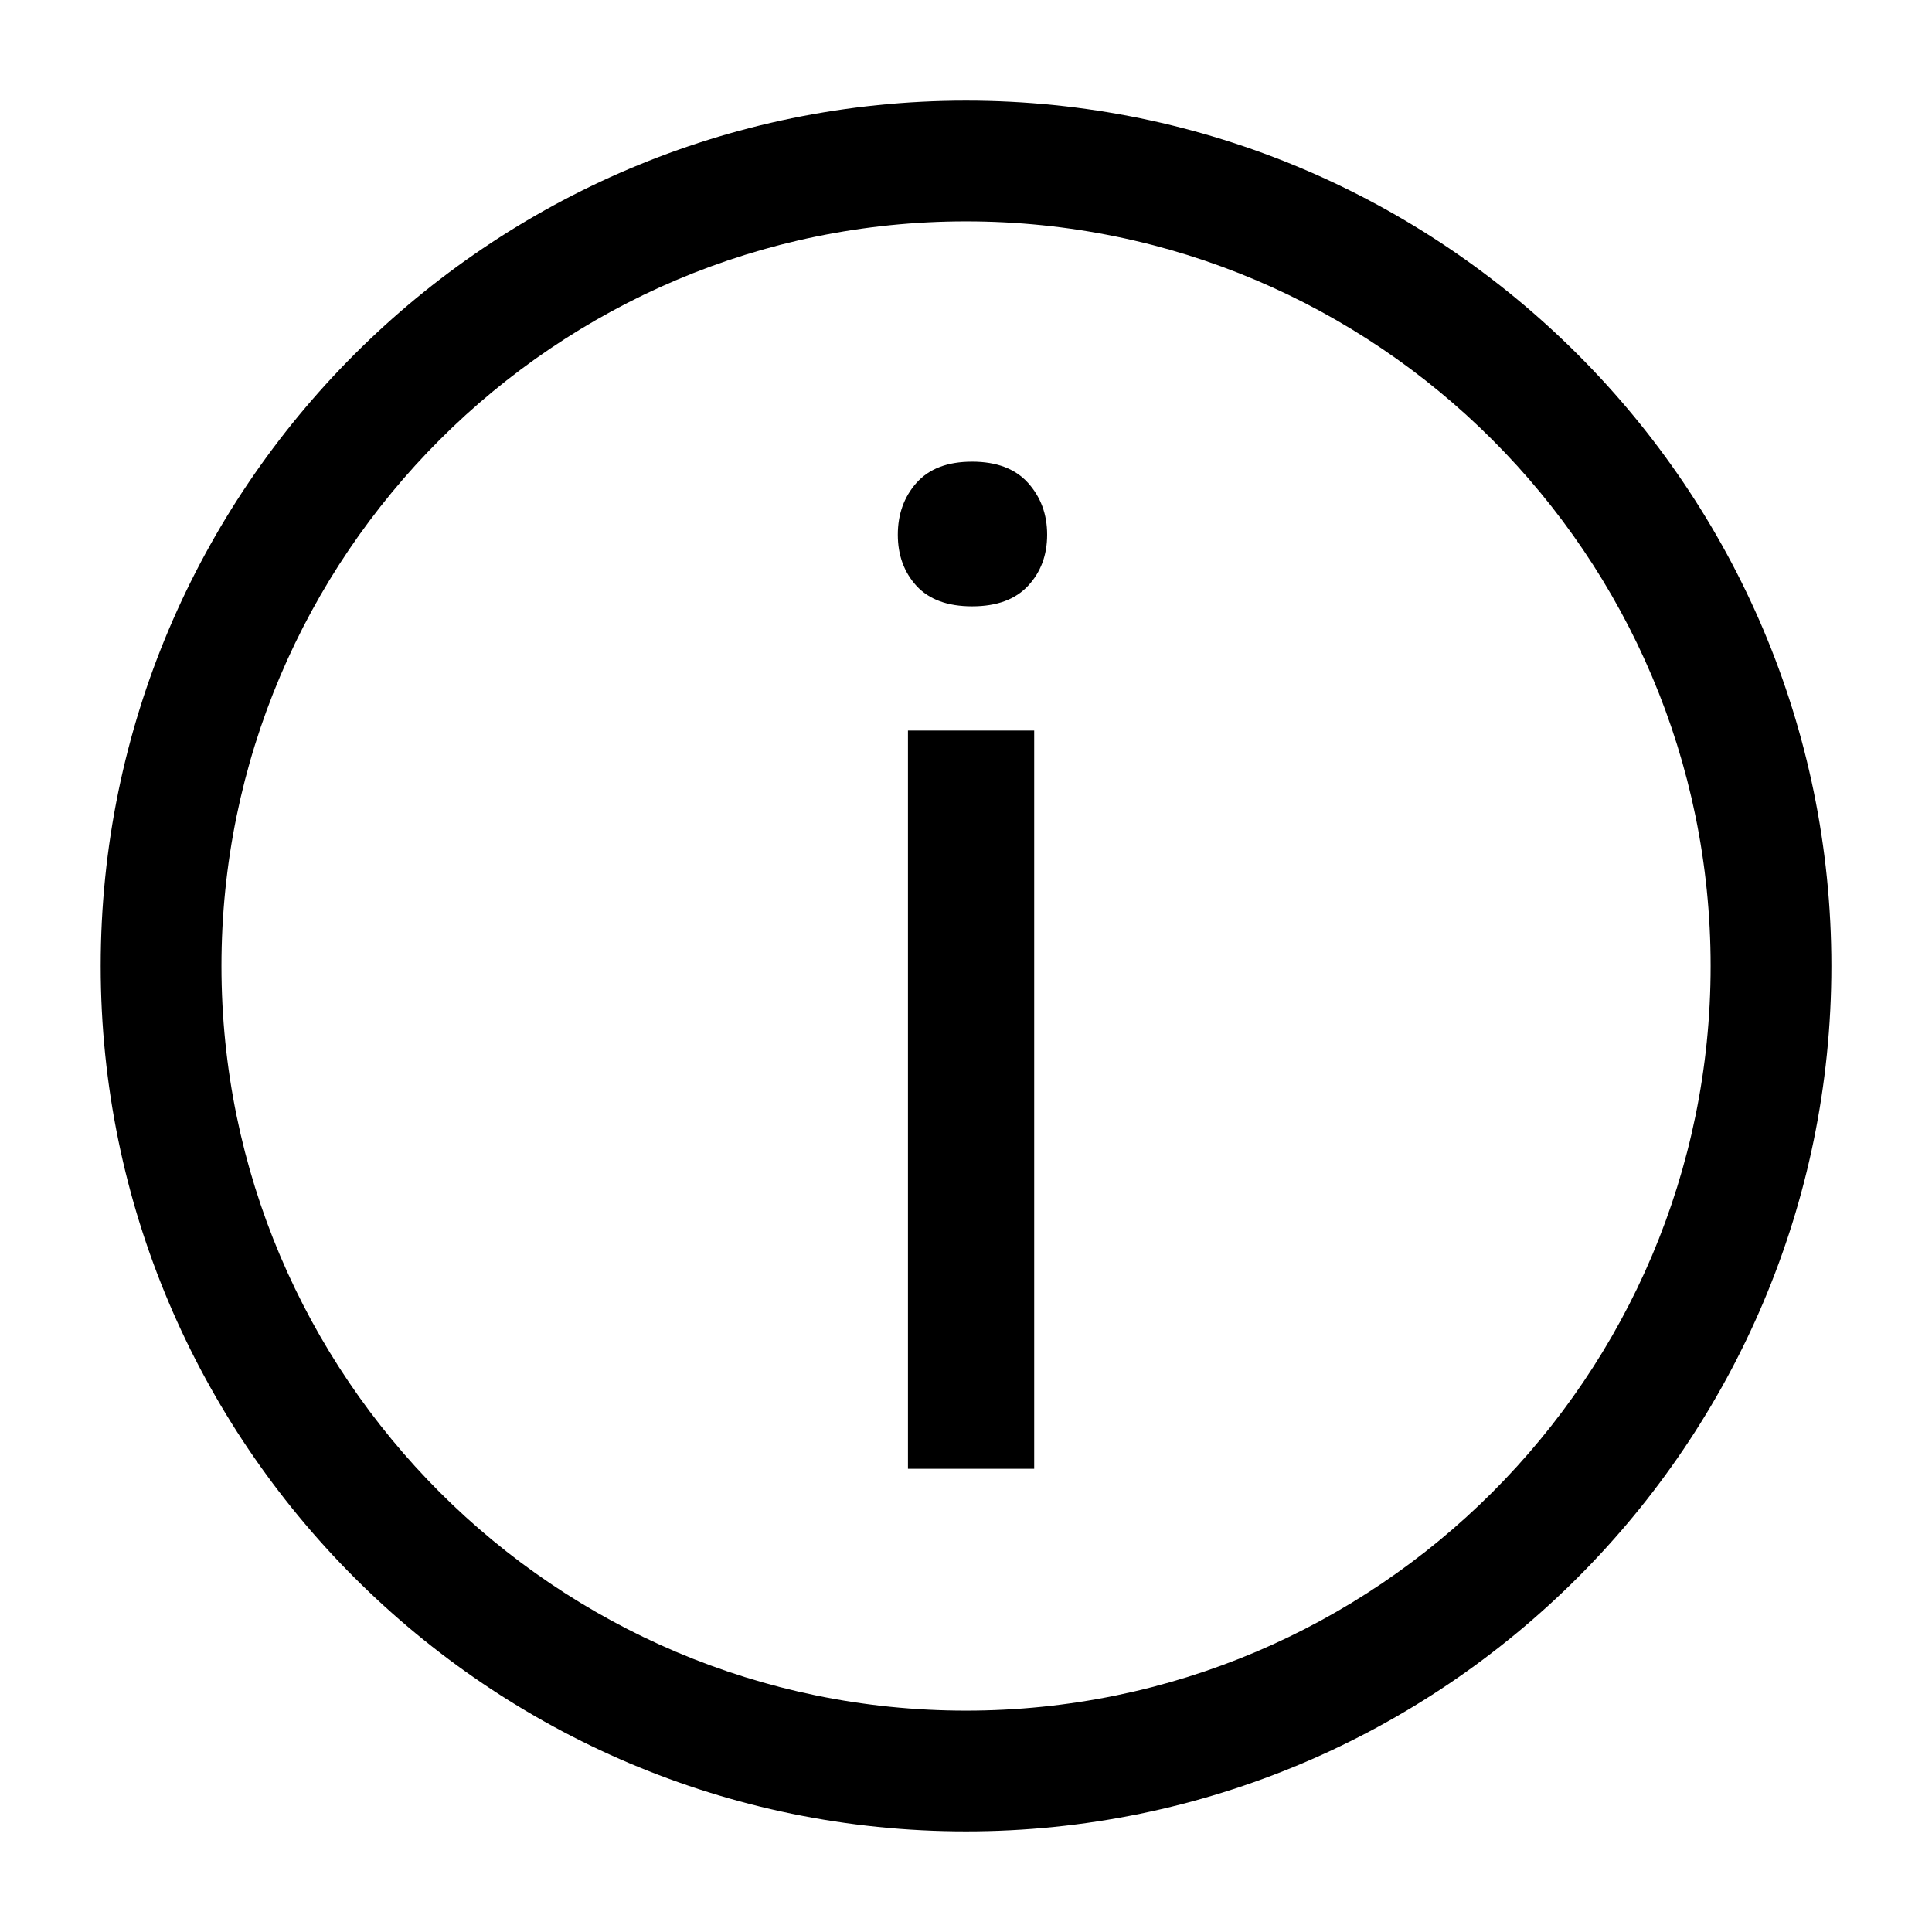
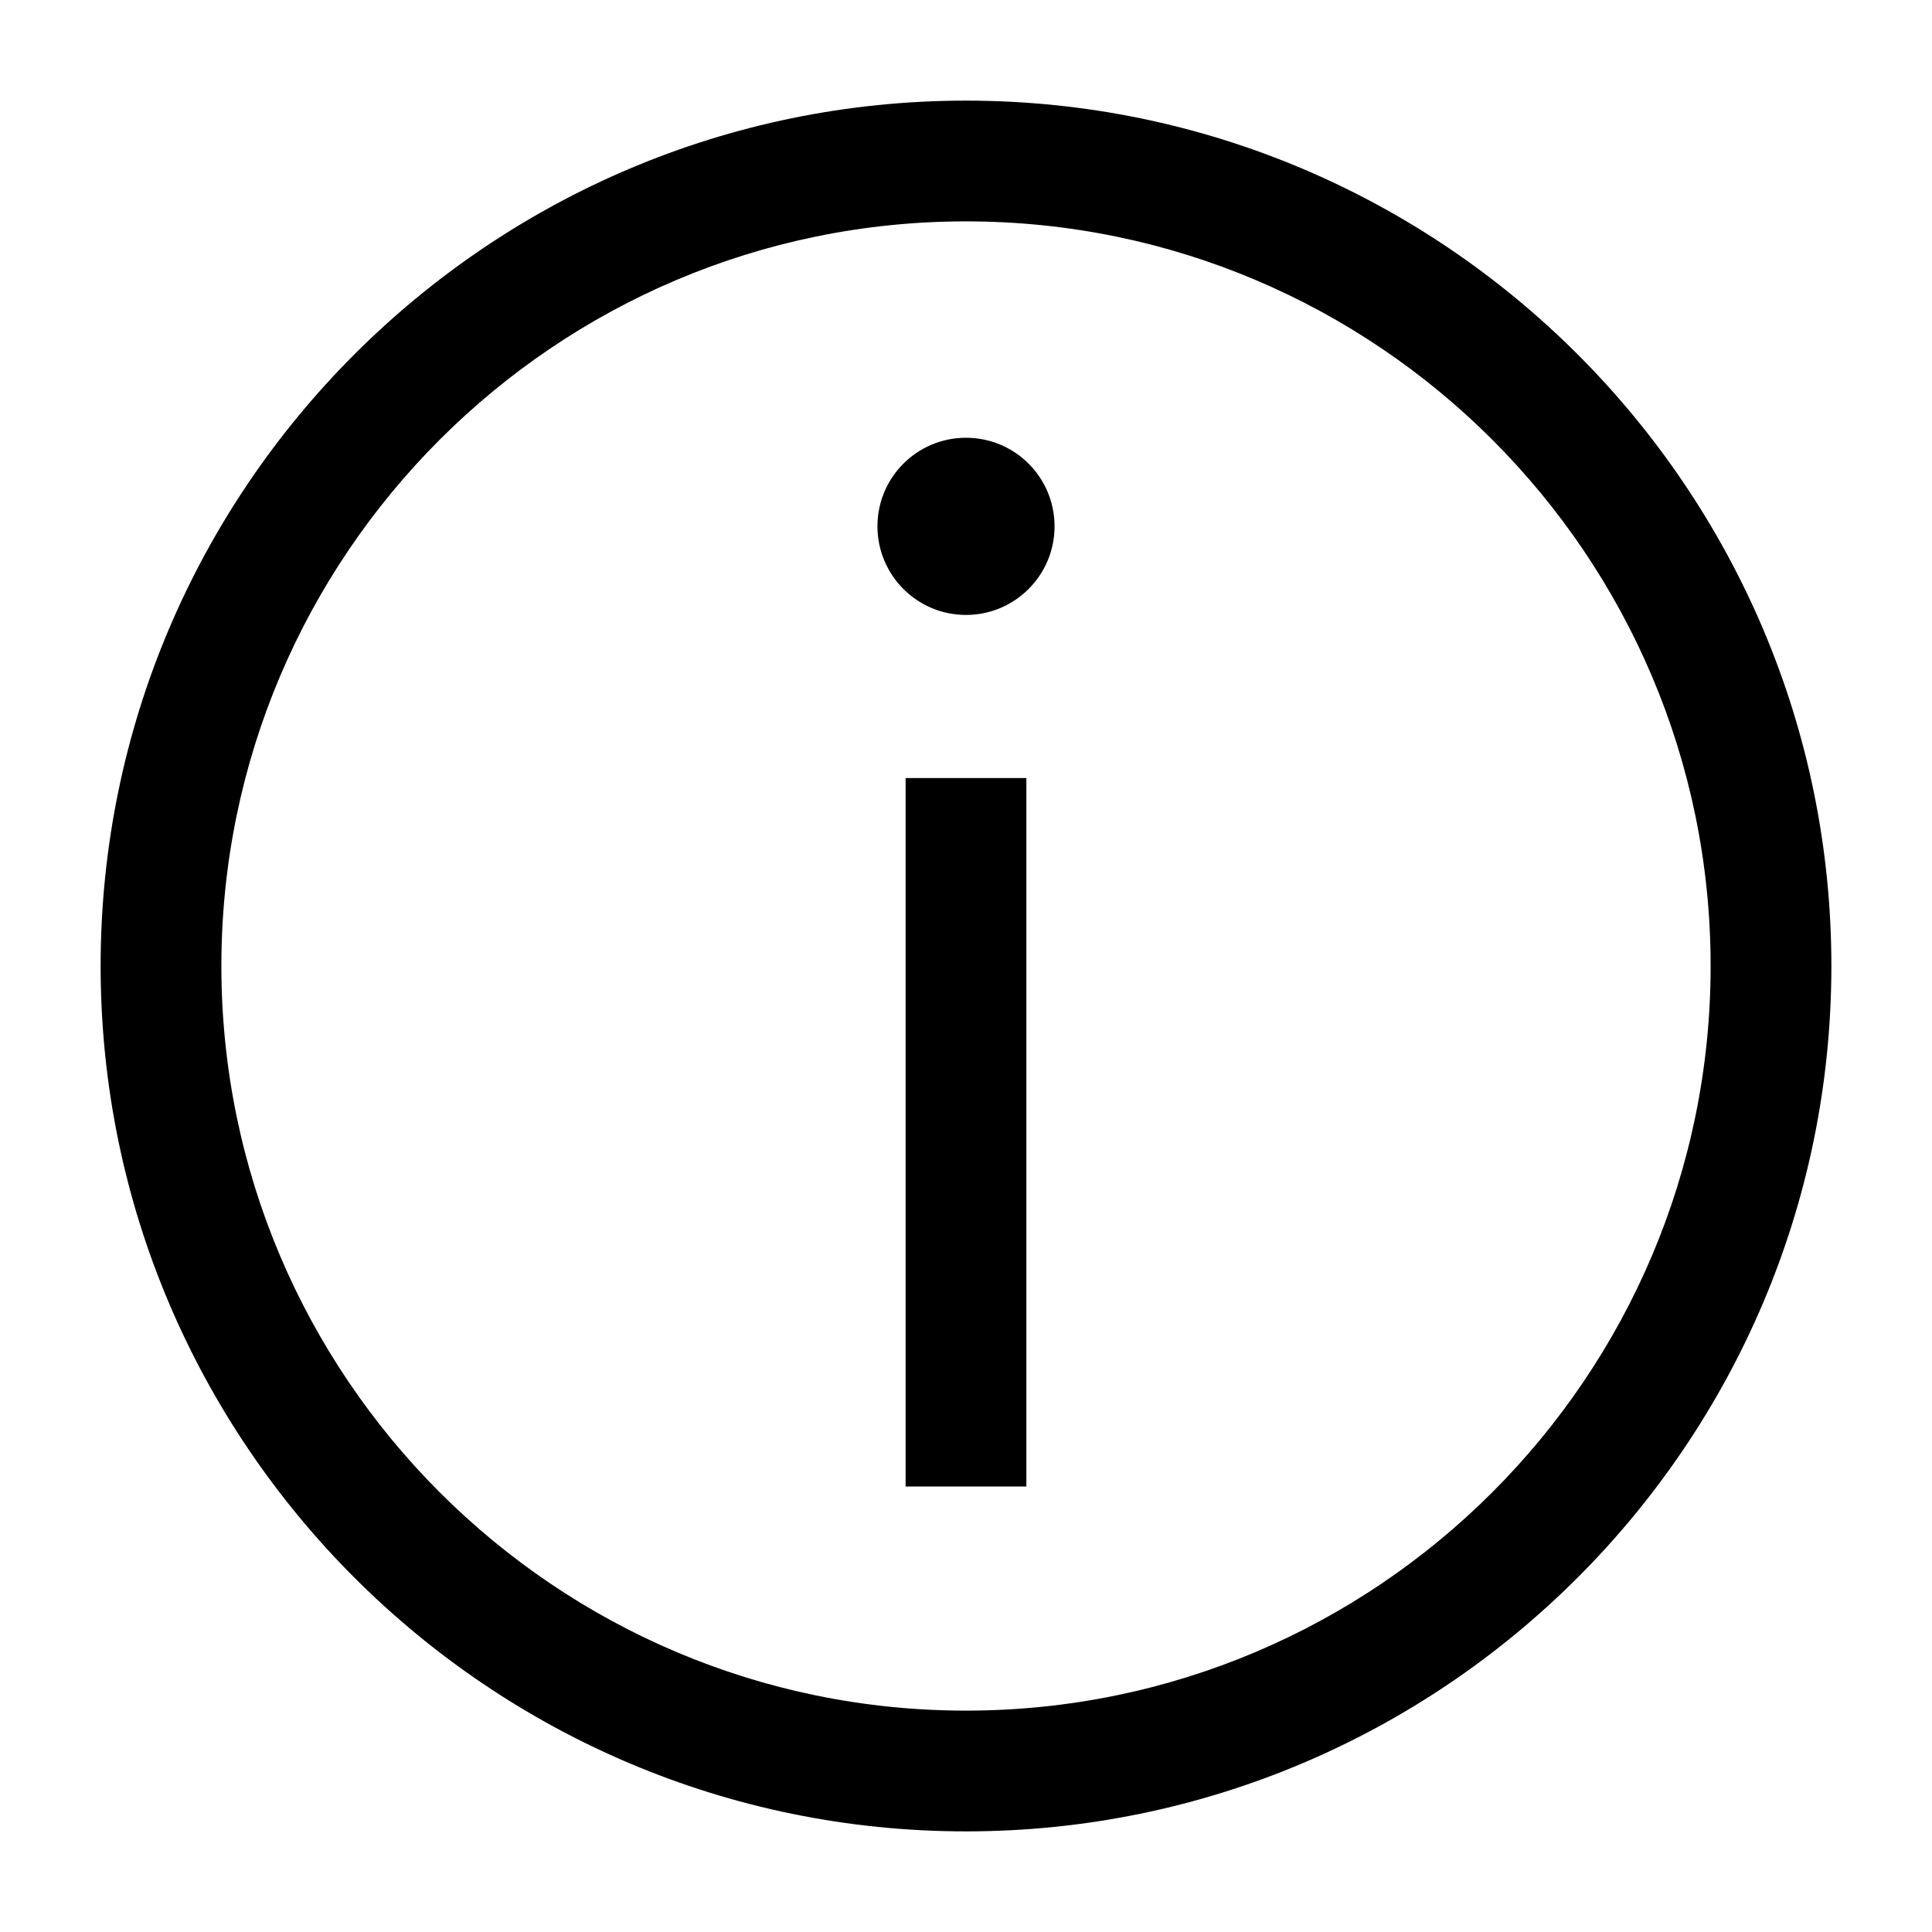
<svg xmlns="http://www.w3.org/2000/svg" id="a" viewBox="0 0 24 24">
-   <path d="M11.279,9.075h1.568v9.171h-1.568v-9.171ZM12.076,5.735c-.306,0-.535.088-.691.263-.155.175-.232.39-.232.644,0,.254.077.466.232.636.156.169.386.254.691.254.305,0,.536-.085.694-.254s.238-.381.238-.636c0-.254-.08-.469-.238-.644-.158-.175-.39-.263-.694-.263ZM22.75,12c0,5.927-4.822,10.75-10.75,10.75-5.927,0-10.749-4.822-10.749-10.75S6.073,1.25,12,1.25c5.928,0,10.75,4.822,10.75,10.75ZM21.25,12c0-5.1-4.149-9.25-9.25-9.25C6.9,2.75,2.751,6.9,2.751,12s4.149,9.25,9.249,9.25c5.101,0,9.25-4.149,9.25-9.25Z" />
+   <path d="M12,1.25C6.072,1.25,1.25,6.073,1.25,12c0,5.927,4.822,10.75,10.75,10.75s10.75-4.823,10.75-10.75c0-5.928-4.822-10.75-10.75-10.75ZM12,21.25c-5.101,0-9.25-4.149-9.25-9.25S6.899,2.75,12,2.75s9.25,4.149,9.25,9.25-4.149,9.25-9.25,9.25ZM11.25,18.466h1.5v-8.801h-1.5v8.801ZM12,5.438c-.608,0-1.1.492-1.1,1.1s.493,1.101,1.1,1.101c.607,0,1.1-.493,1.1-1.101s-.492-1.1-1.1-1.1Z" />
</svg>
